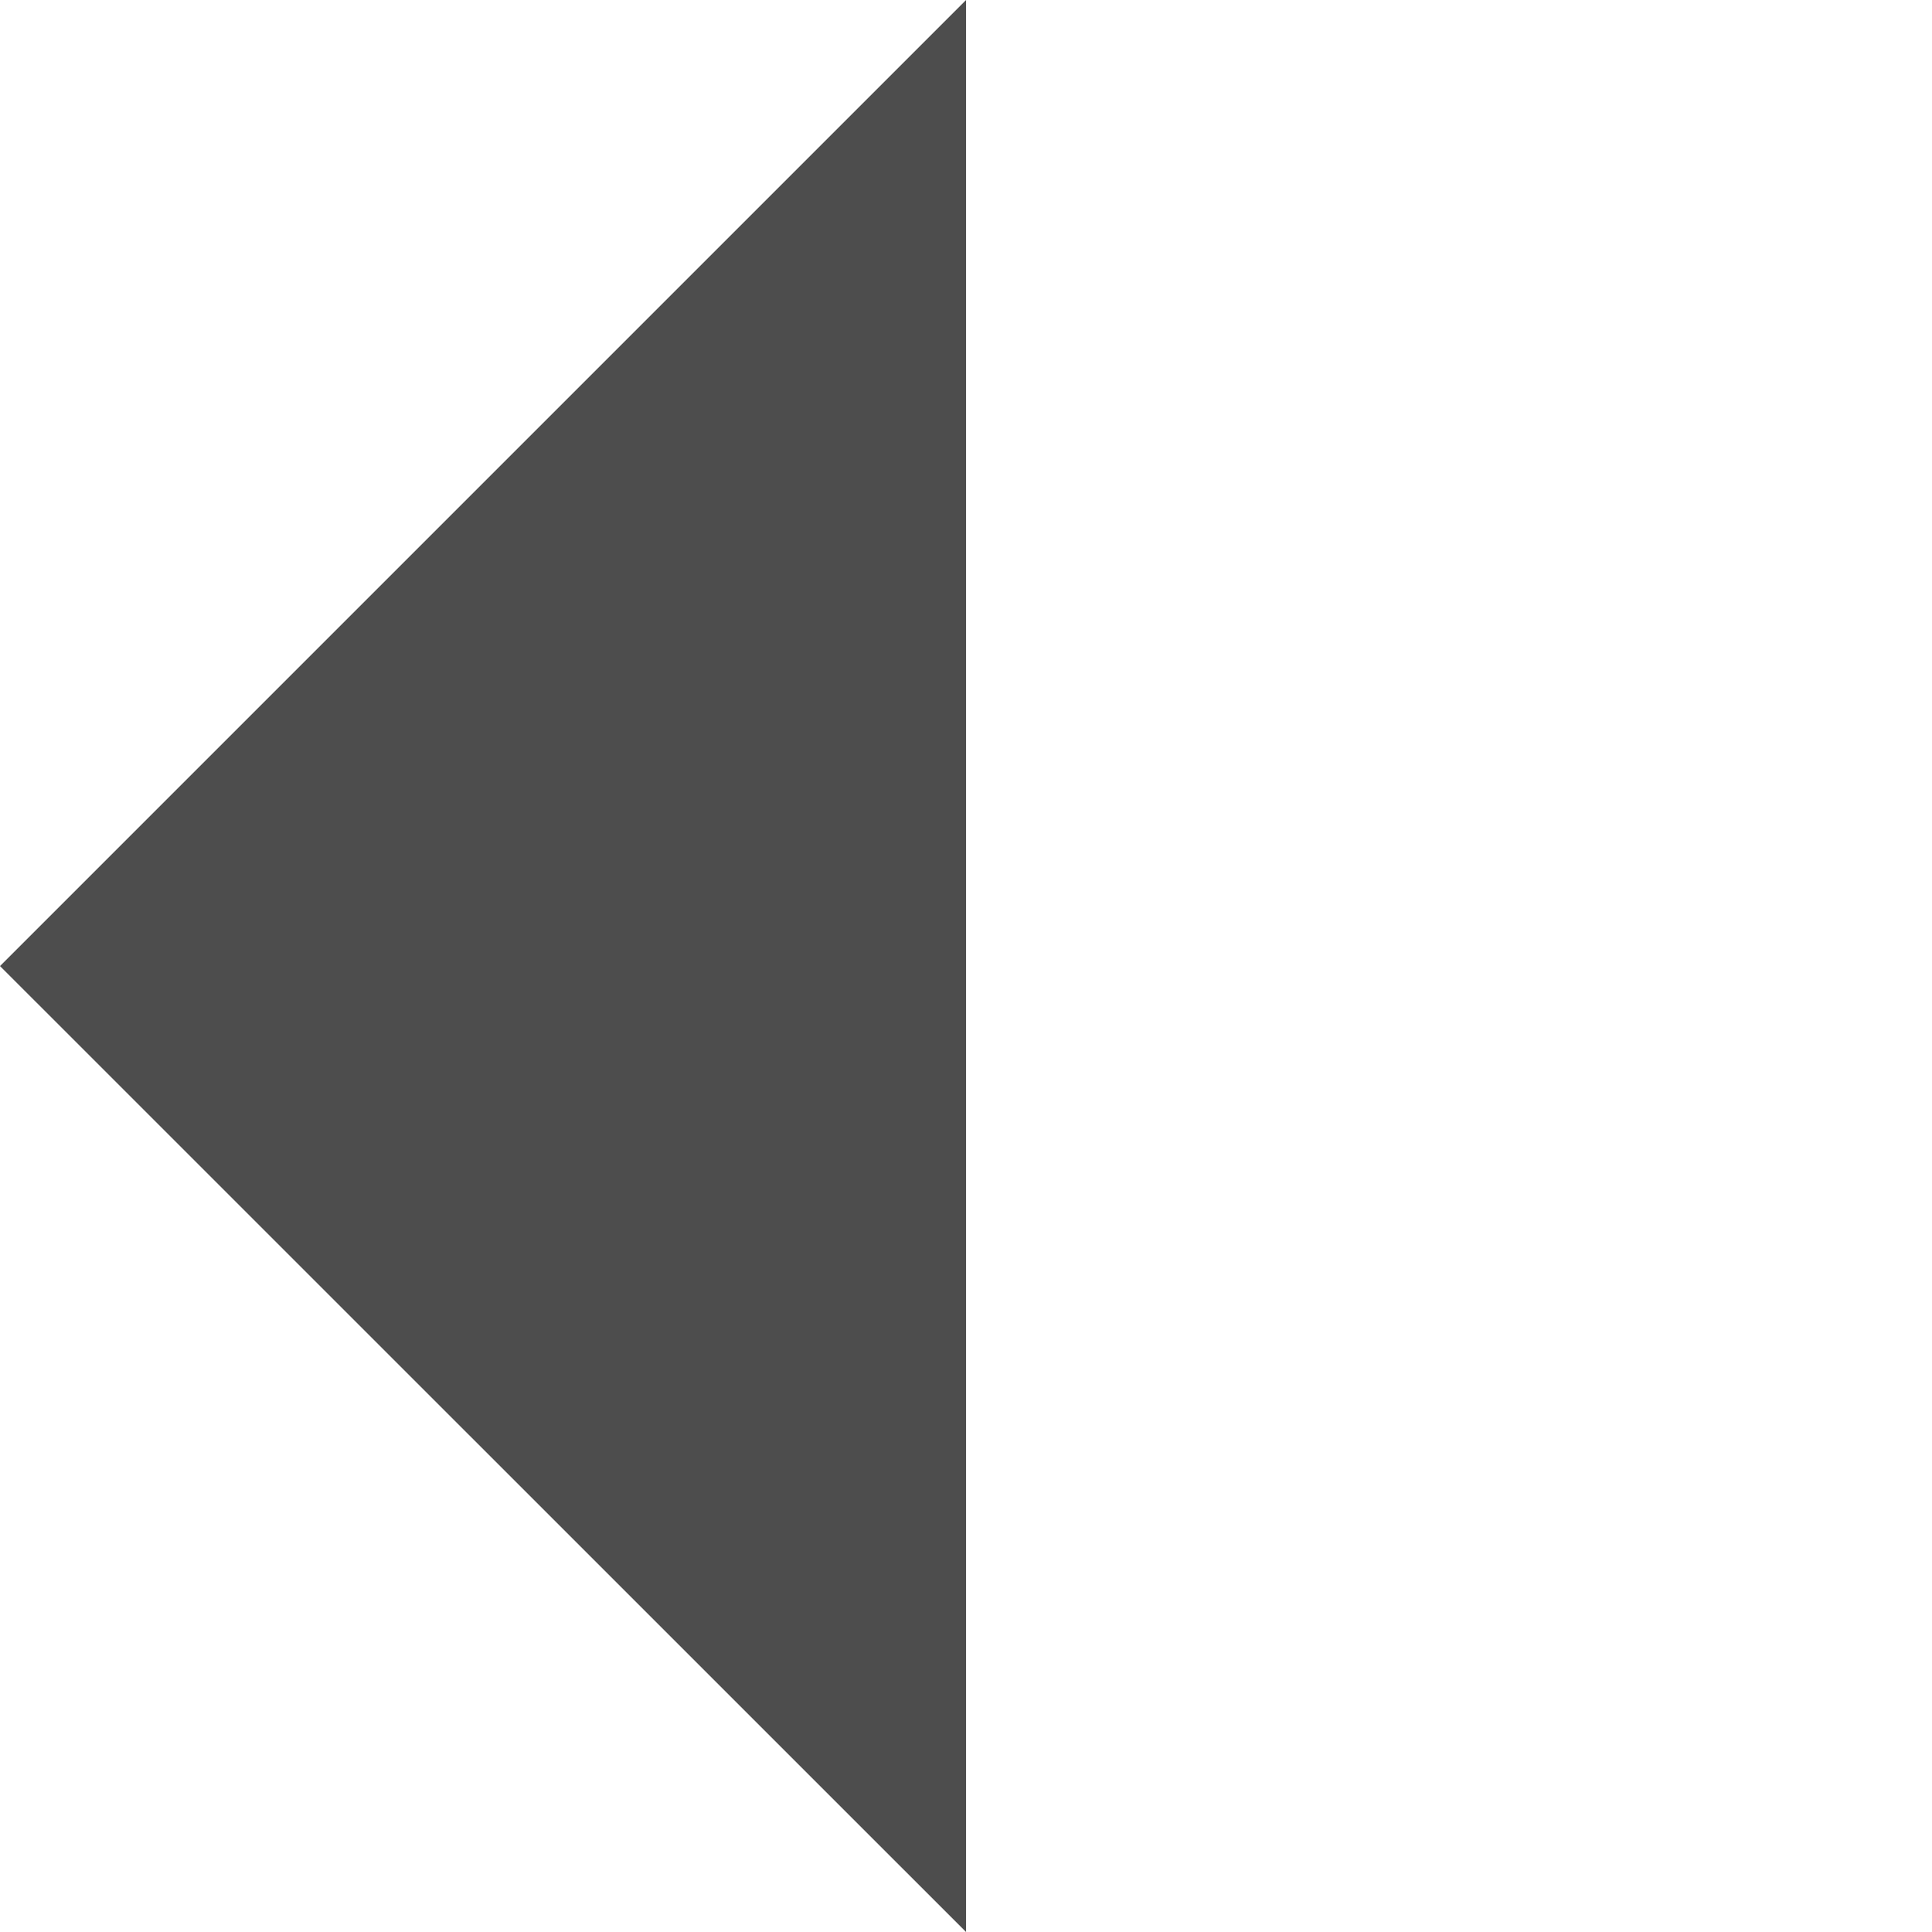
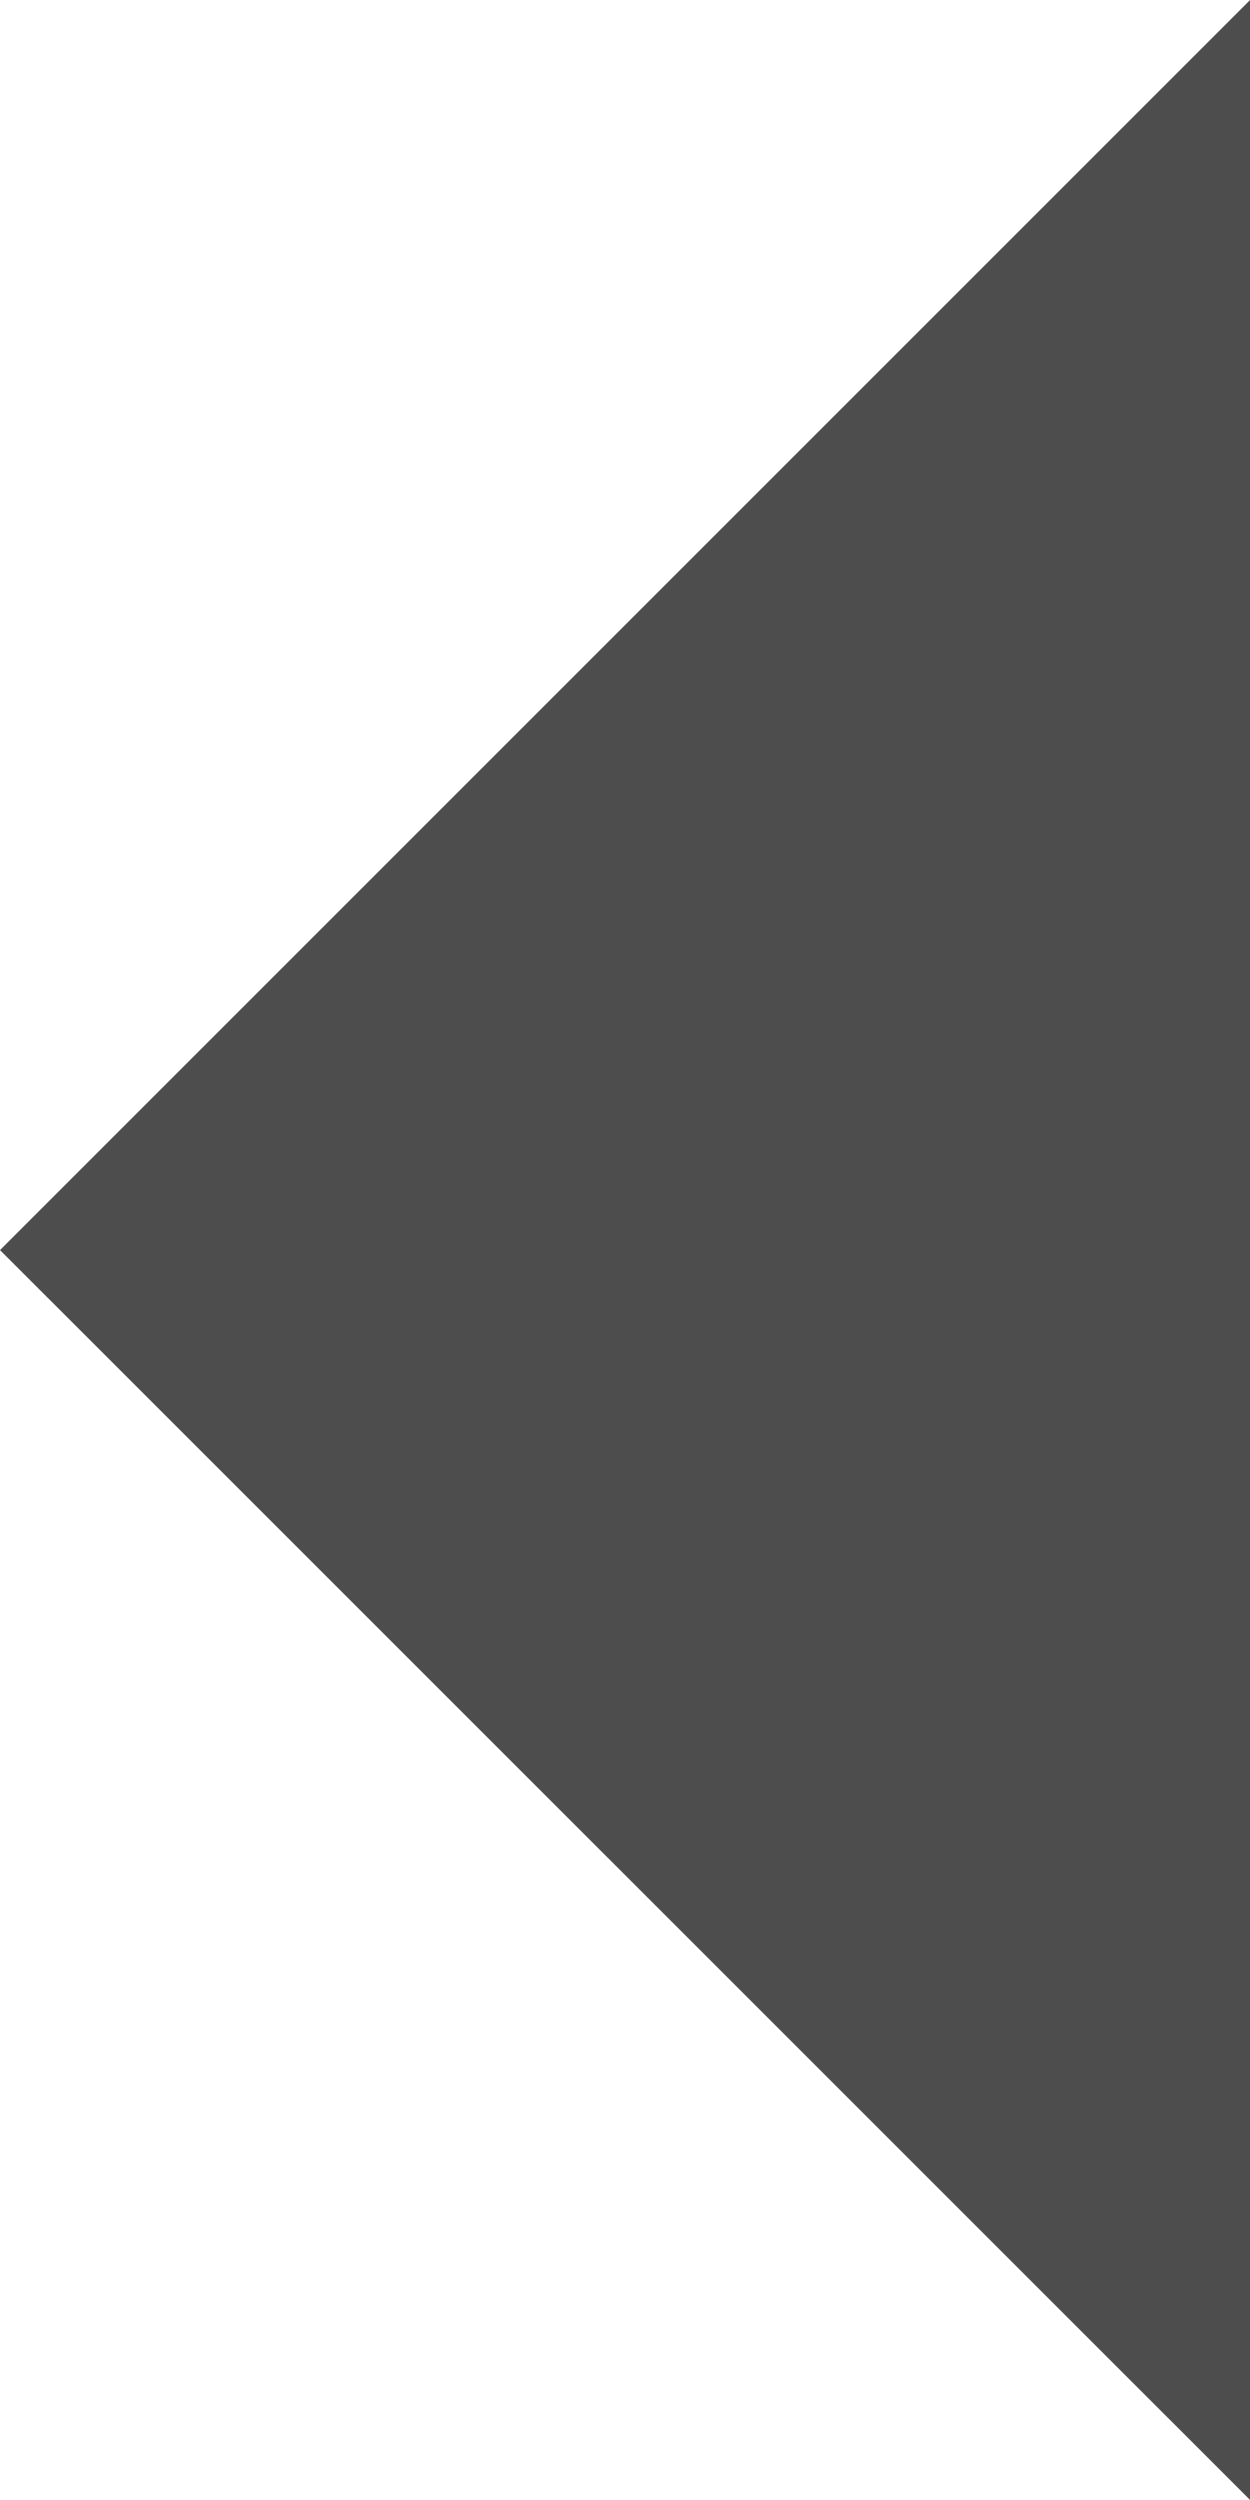
- <svg xmlns="http://www.w3.org/2000/svg" width="64" height="64" viewBox="0 0 16.933 16.933" version="1.1" id="svg1">
+ <svg xmlns="http://www.w3.org/2000/svg" width="32" height="64" viewBox="0 0 8.467 16.933" version="1.1" id="svg1">
  <defs id="defs1" />
  <g id="layer1">
    <path style="fill:#4d4d4d;fill-opacity:1;stroke:#4d4d4d;stroke-width:0;stroke-linecap:round;stroke-linejoin:round;stroke-dasharray:none;stroke-opacity:1;paint-order:stroke fill markers" d="M 8.467,16.933 5.1481066e-7,8.467 8.467,5.1487244e-7" id="path1" />
  </g>
</svg>
